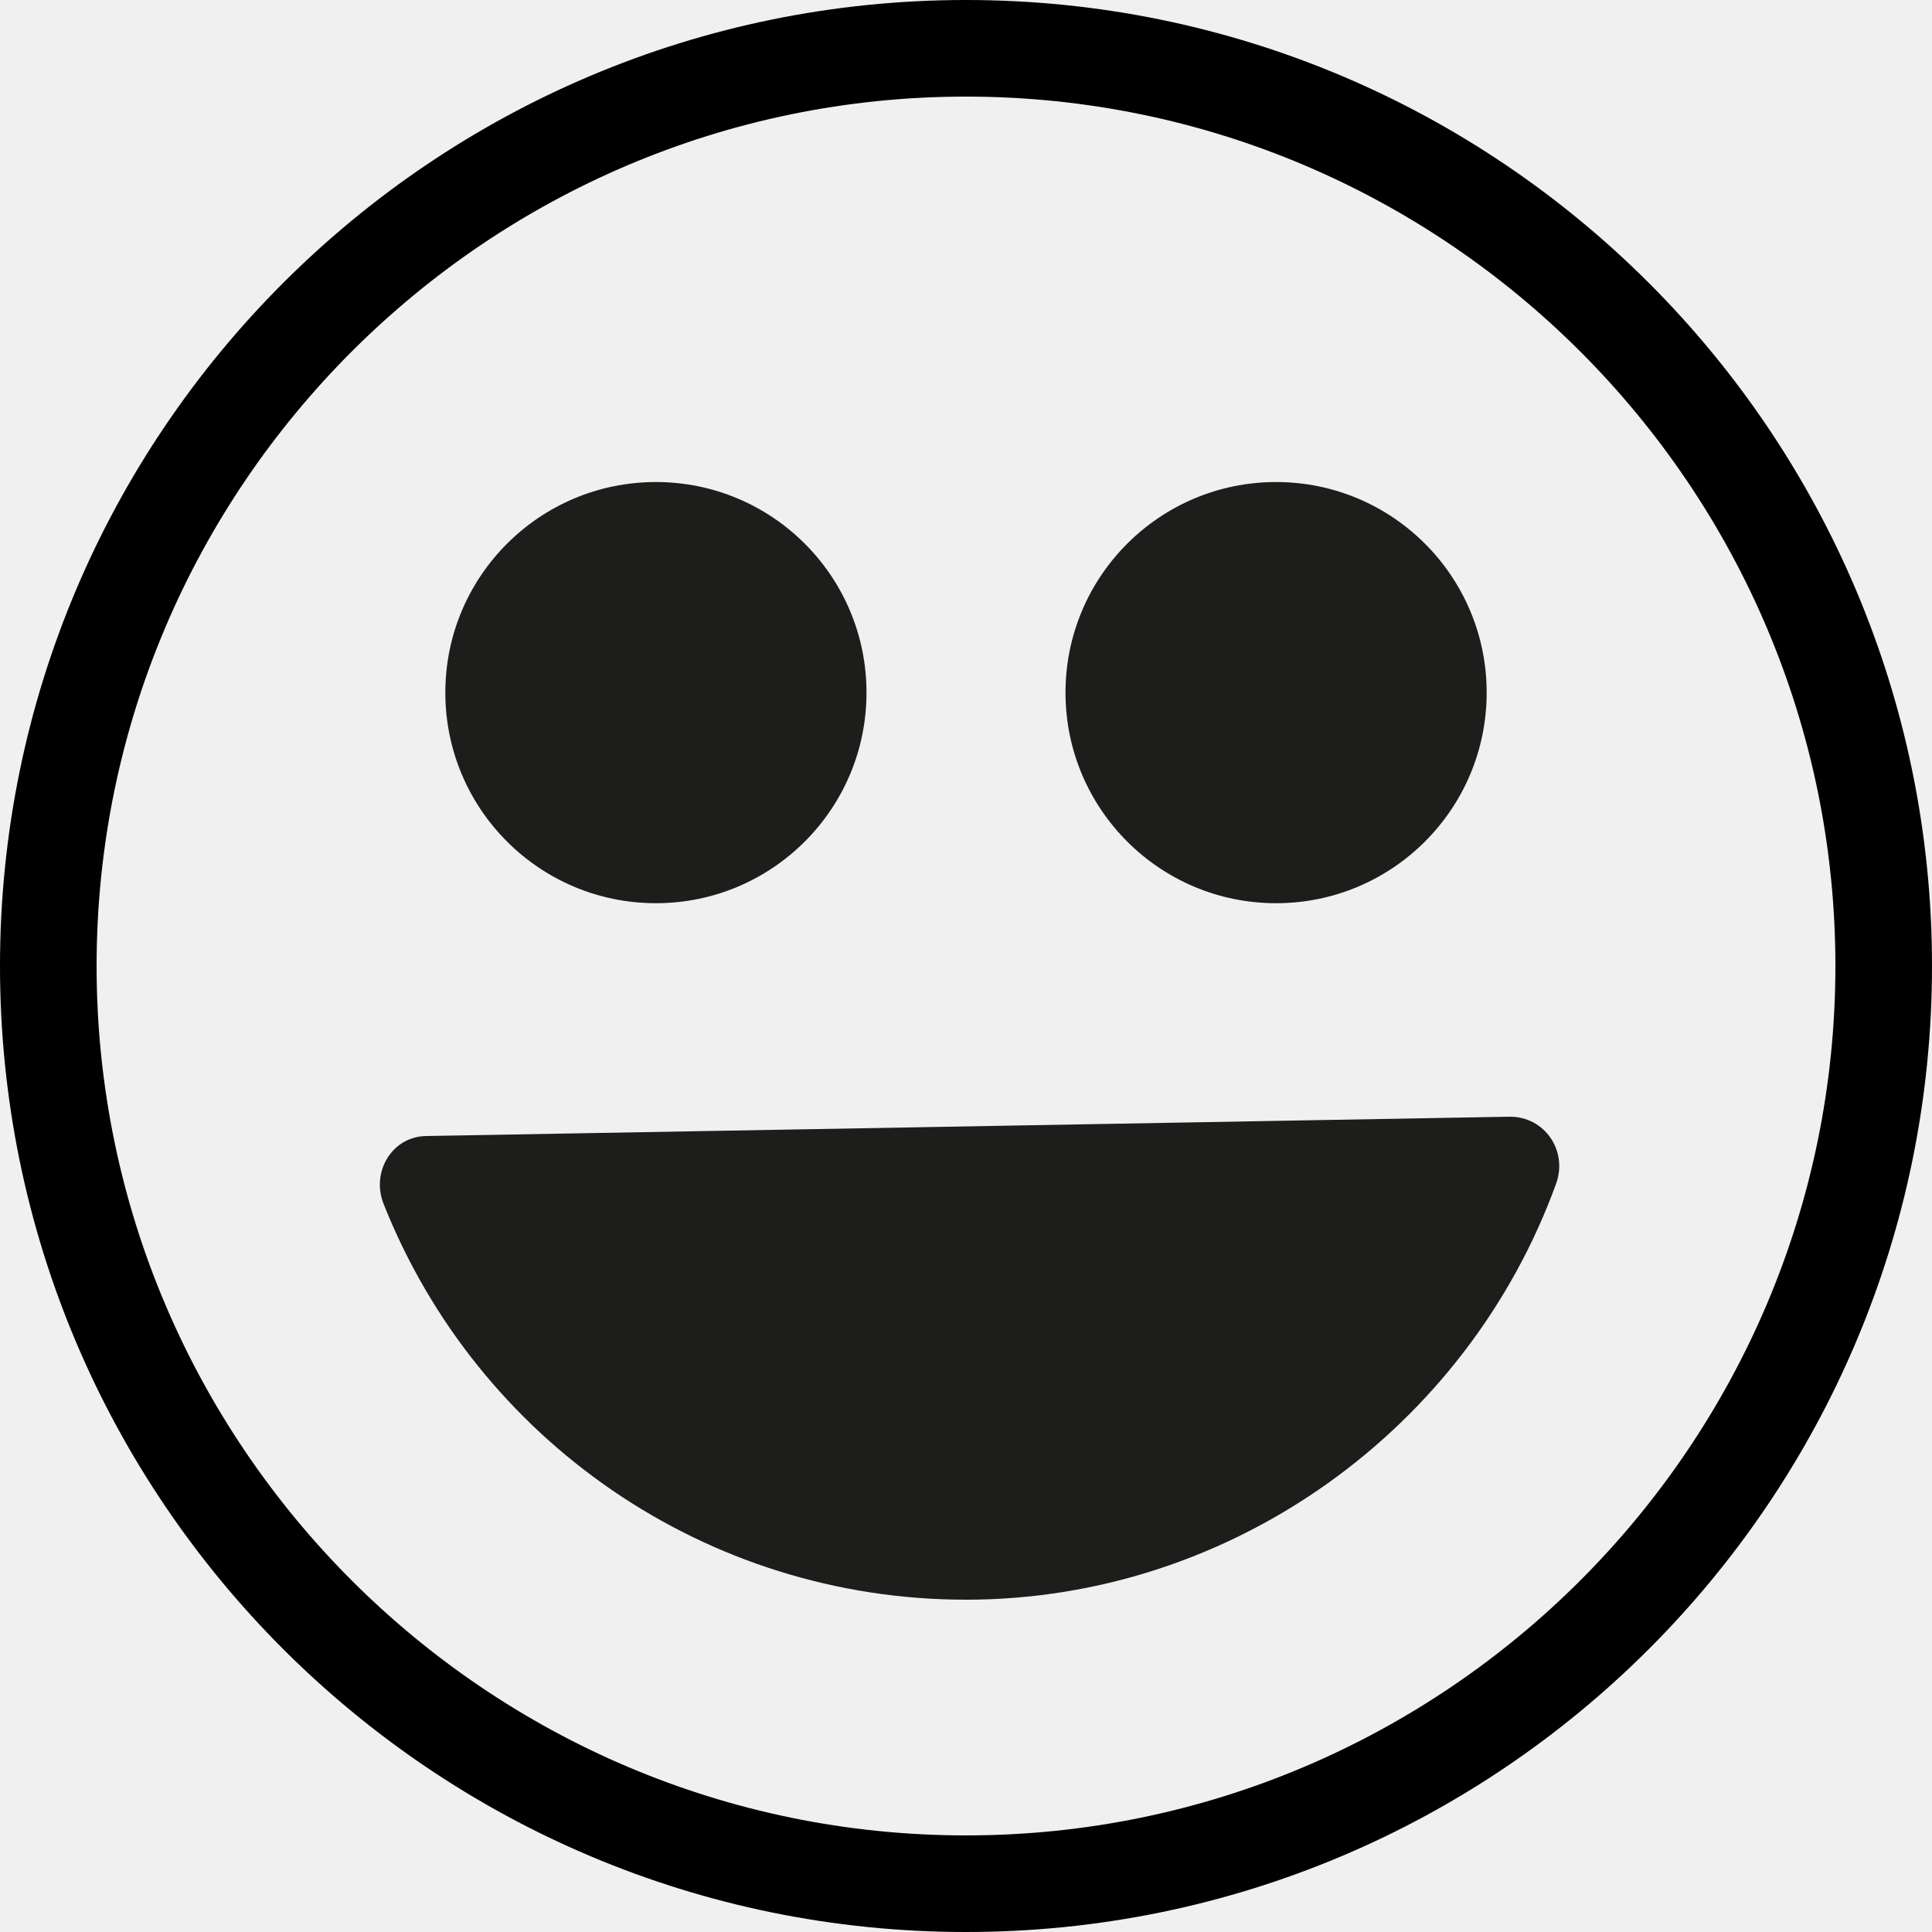
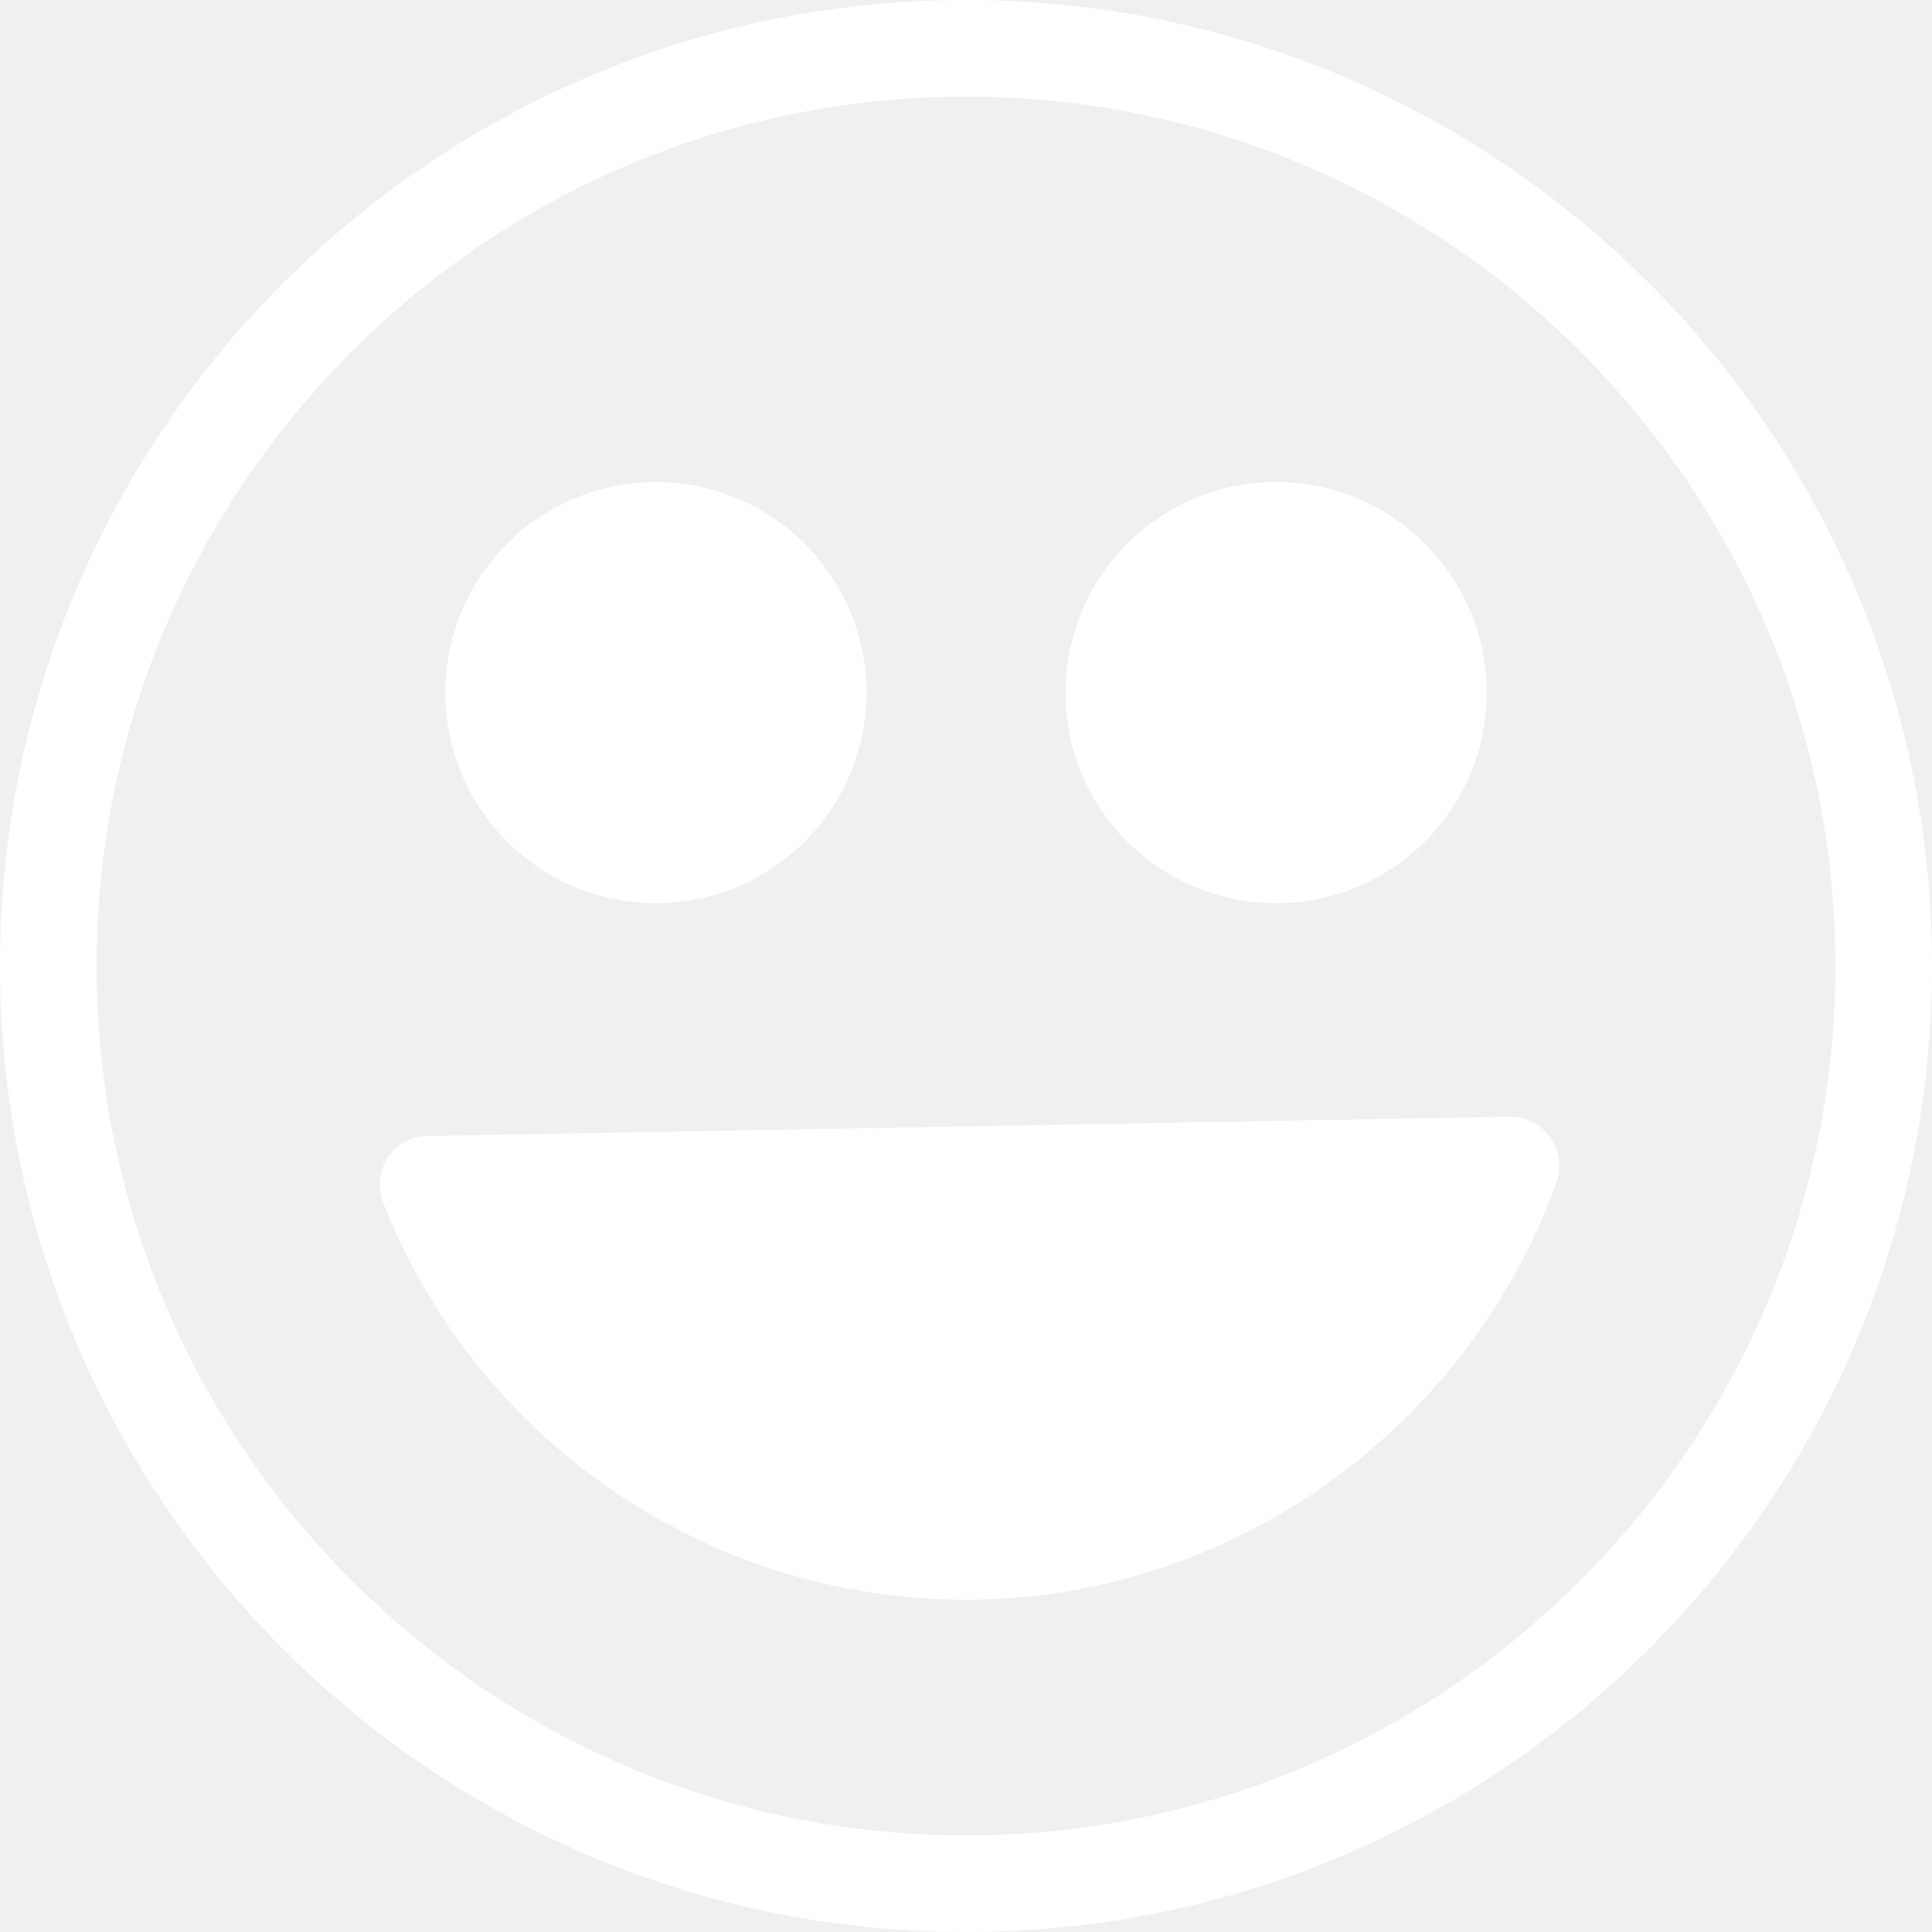
<svg xmlns="http://www.w3.org/2000/svg" id="Calque_1" data-name="Calque 1" viewBox="0 0 20 20">
-   <defs>
-     <style>
-       .cls-1 {
-         fill: #1d1d1b;
-       }
-     </style>
-   </defs>
-   <path d="M10,1c4.96,0,9,4.04,9,9s-4.04,9-9,9S1,14.96,1,10,5.04,1,10,1M10,0C4.48,0,0,4.48,0,10s4.48,10,10,10,10-4.48,10-10S15.52,0,10,0h0Z" />
+   <style>
+     .cls-1 {
+       fill: #ffffff;
+     }
+   </style>
+   <path class="cls-1" d="M10,1c4.96,0,9,4.04,9,9s-4.04,9-9,9S1,14.96,1,10,5.04,1,10,1M10,0C4.48,0,0,4.48,0,10s4.48,10,10,10,10-4.48,10-10S15.52,0,10,0h0Z" />
  <g>
    <circle class="cls-1" cx="13.21" cy="7.17" r="2.18" />
    <circle class="cls-1" cx="6.79" cy="7.17" r="2.18" />
  </g>
  <path class="cls-1" d="M10,16.56c2.75,0,5.19-1.77,6.11-4.31.12-.34-.12-.69-.48-.69l-11.21.2c-.36,0-.58.37-.45.7.97,2.45,3.34,4.1,6.03,4.1Z" />
</svg>
